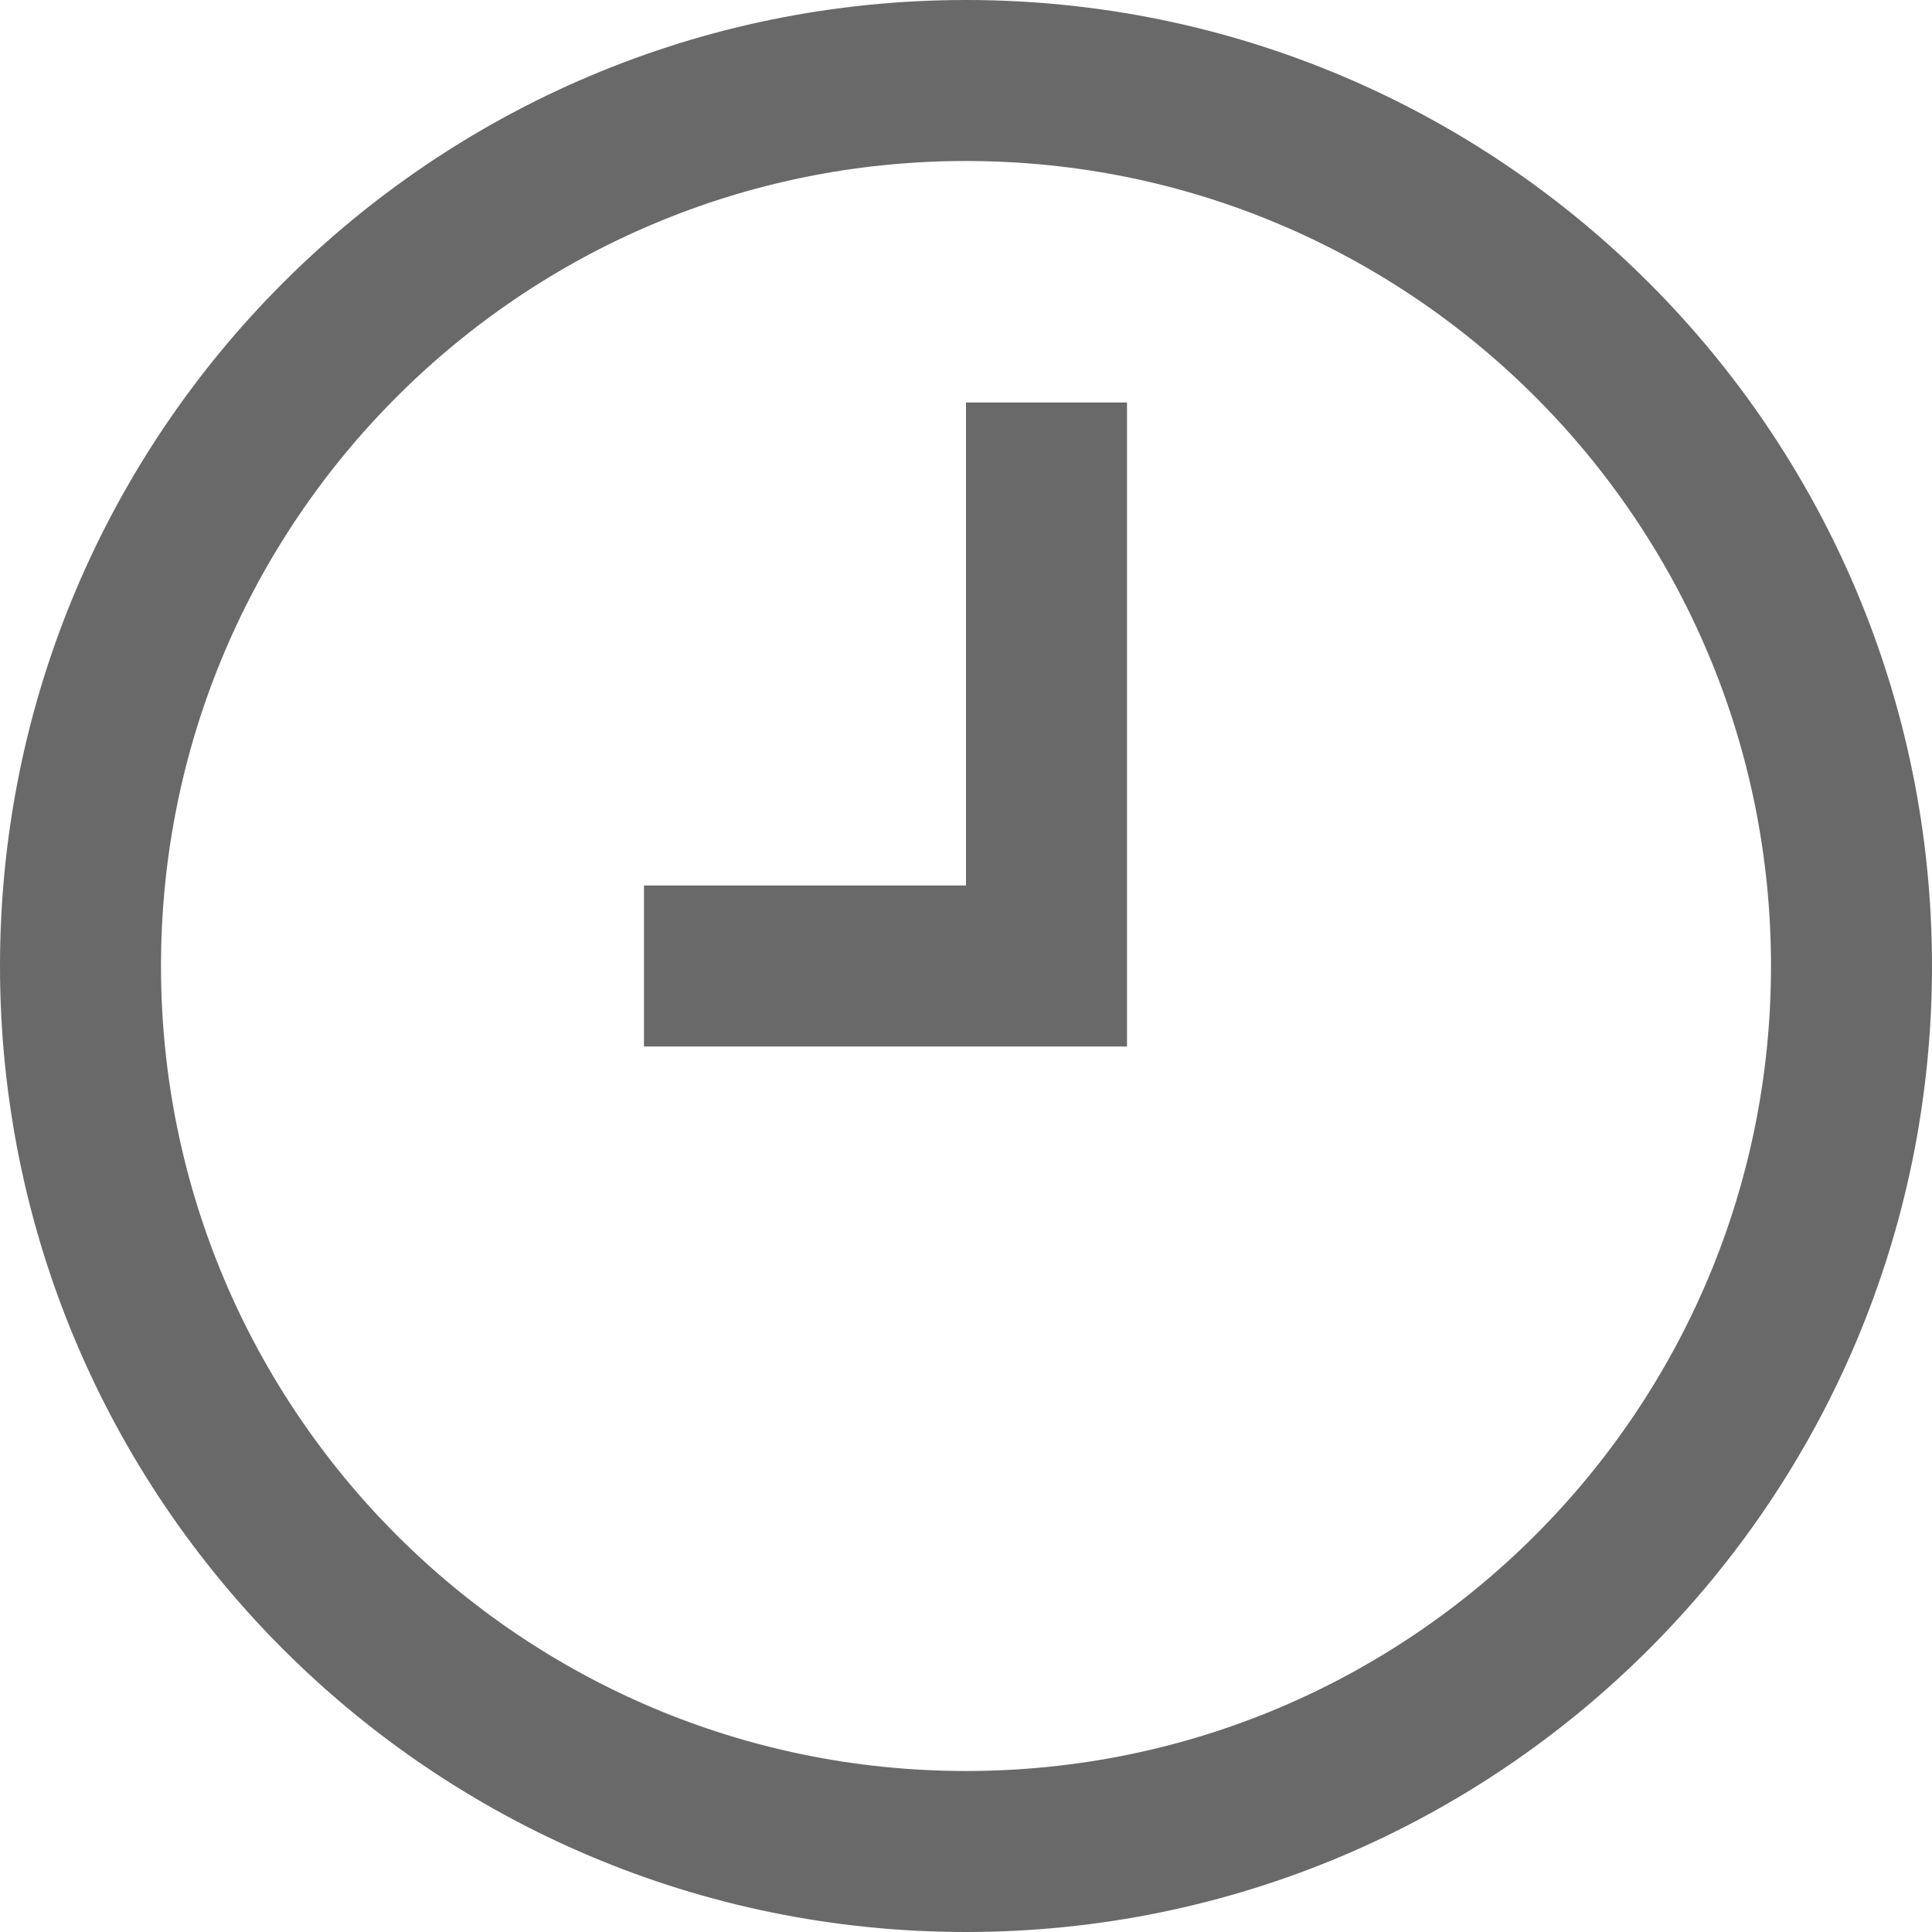
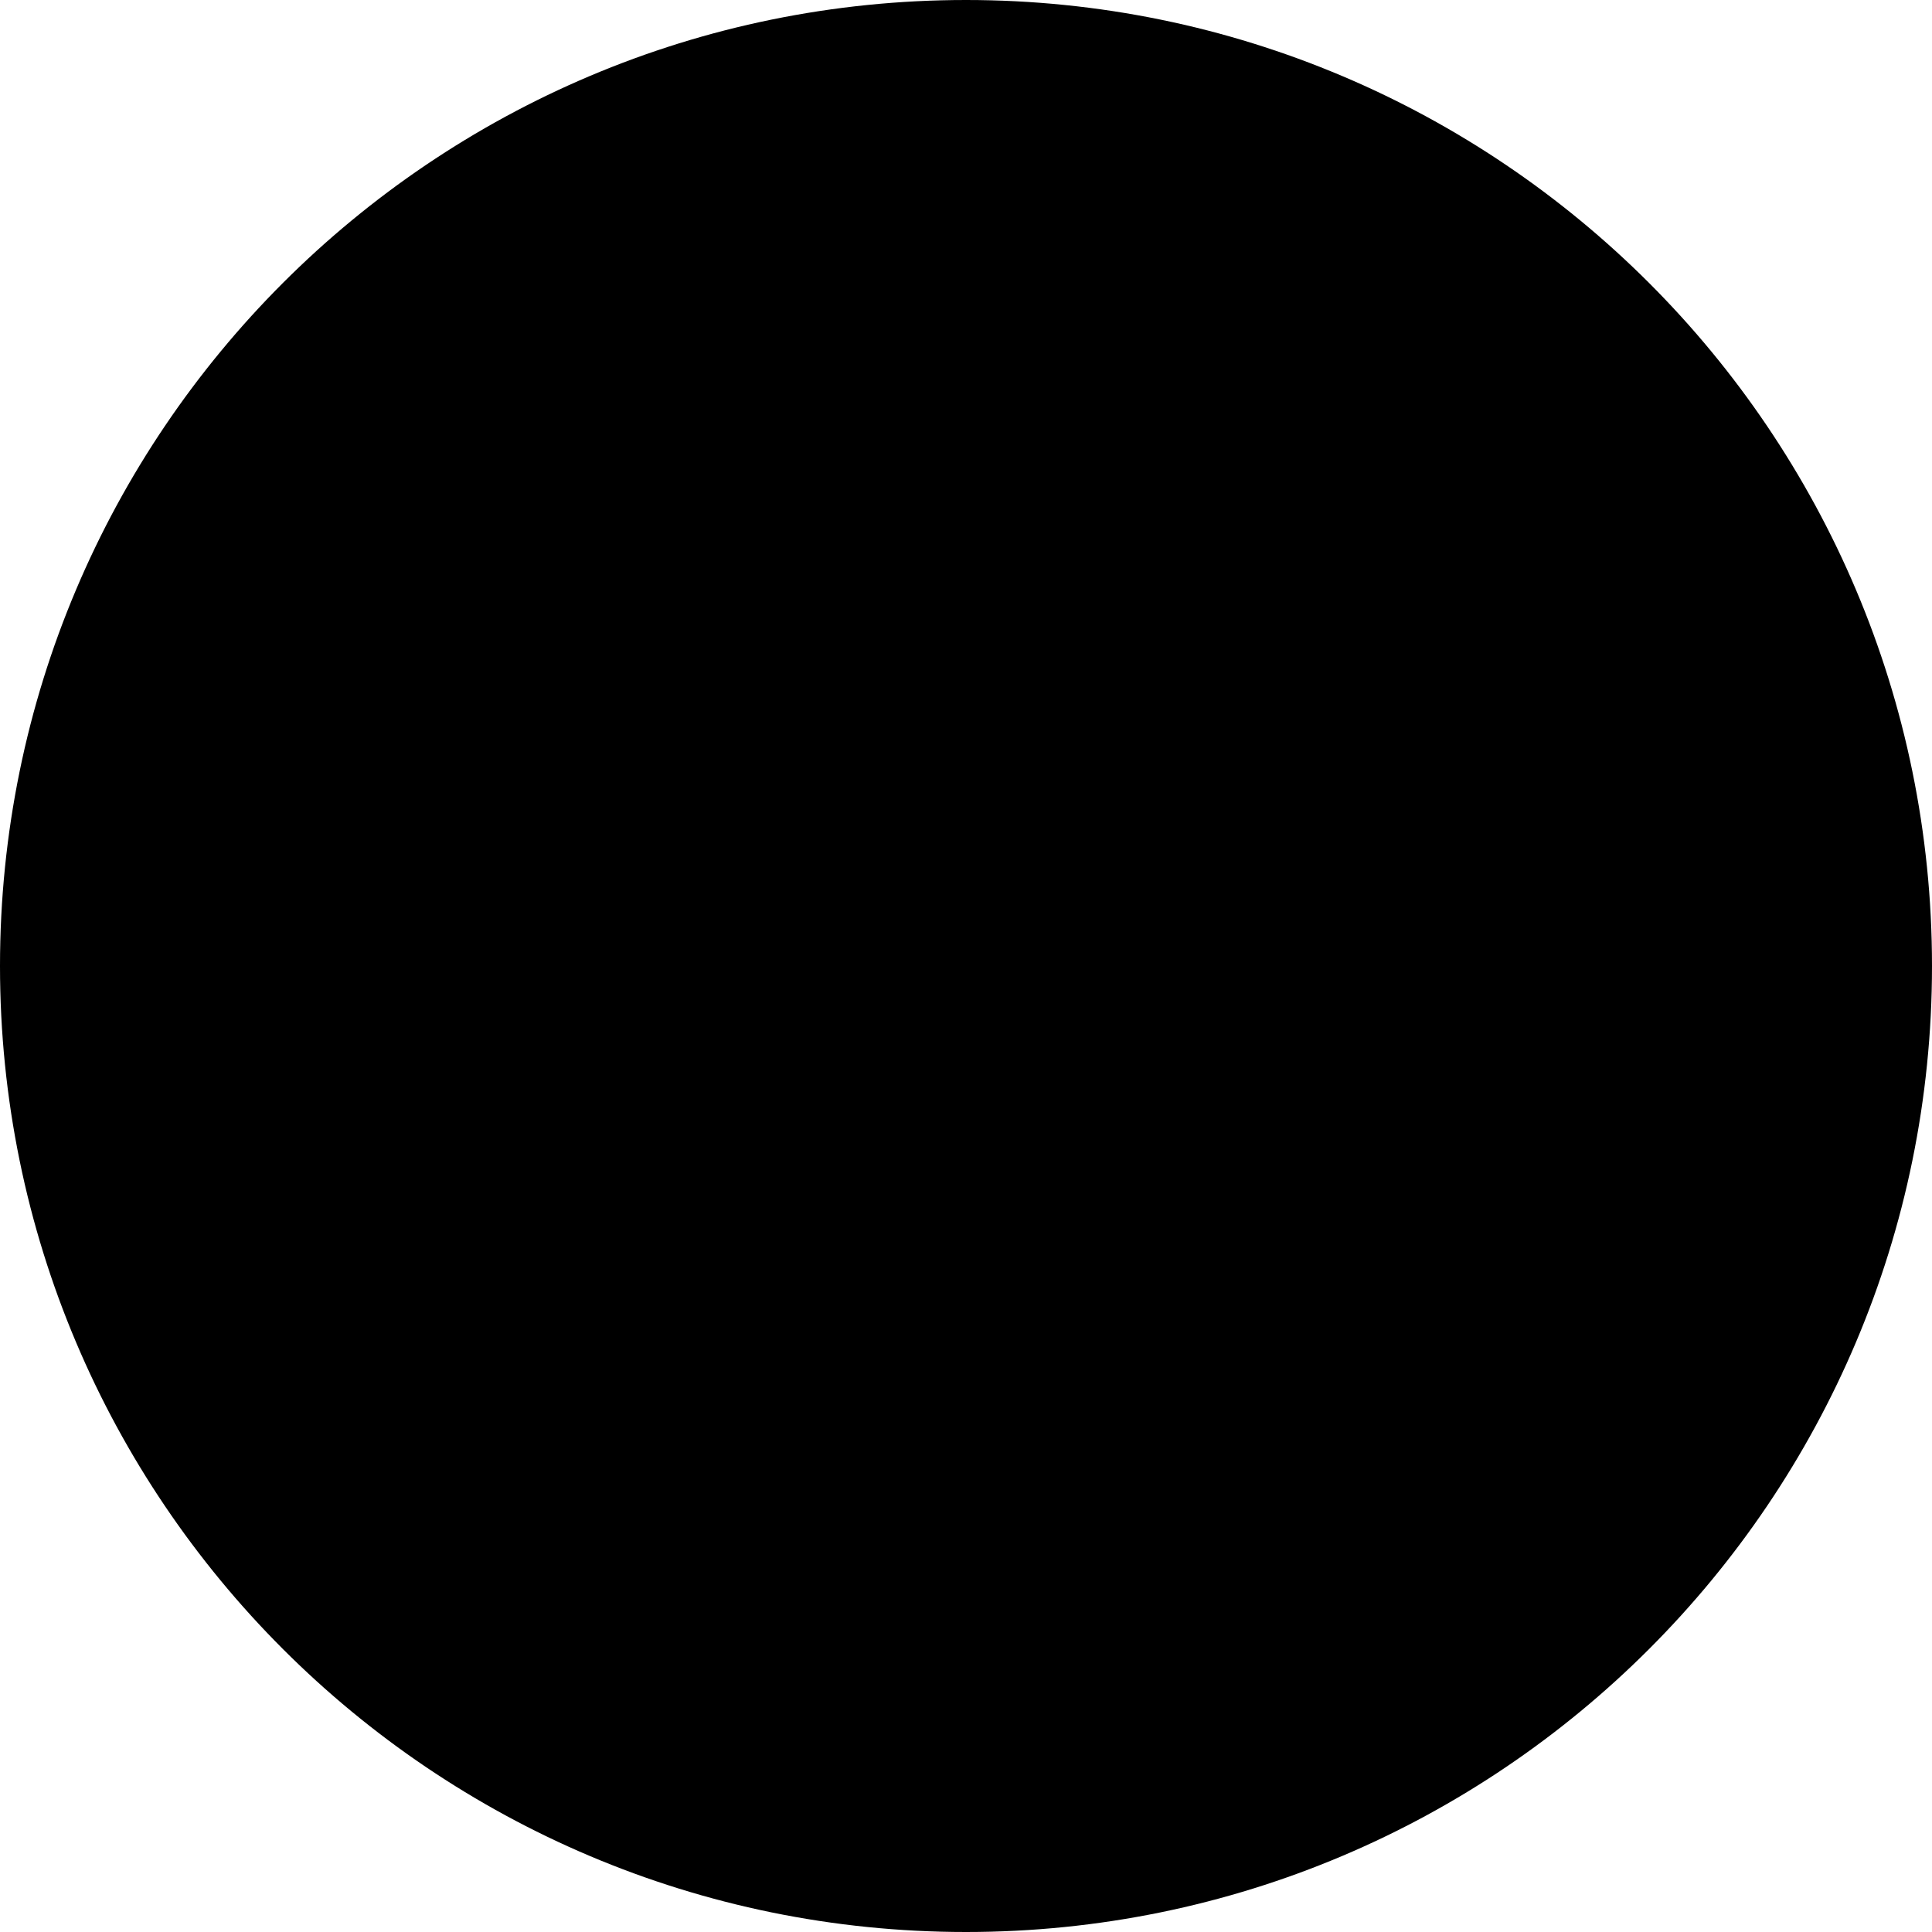
- <svg xmlns="http://www.w3.org/2000/svg" width="12" height="12" viewBox="0 0 12 12" fill="none">
-   <circle cx="6" cy="6" r="5.5" stroke="#696969" />
-   <path d="M4 6H6.5V2.5" stroke="#696969" />
+ <svg xmlns="http://www.w3.org/2000/svg" width="12" height="12" viewBox="0 0 12 12" fill="currentColor">
+   <circle cx="6" cy="6" r="5.5" stroke="currentColor" />
+   <path d="M4 6H6.5V2.5" stroke="currentColor" />
</svg>
